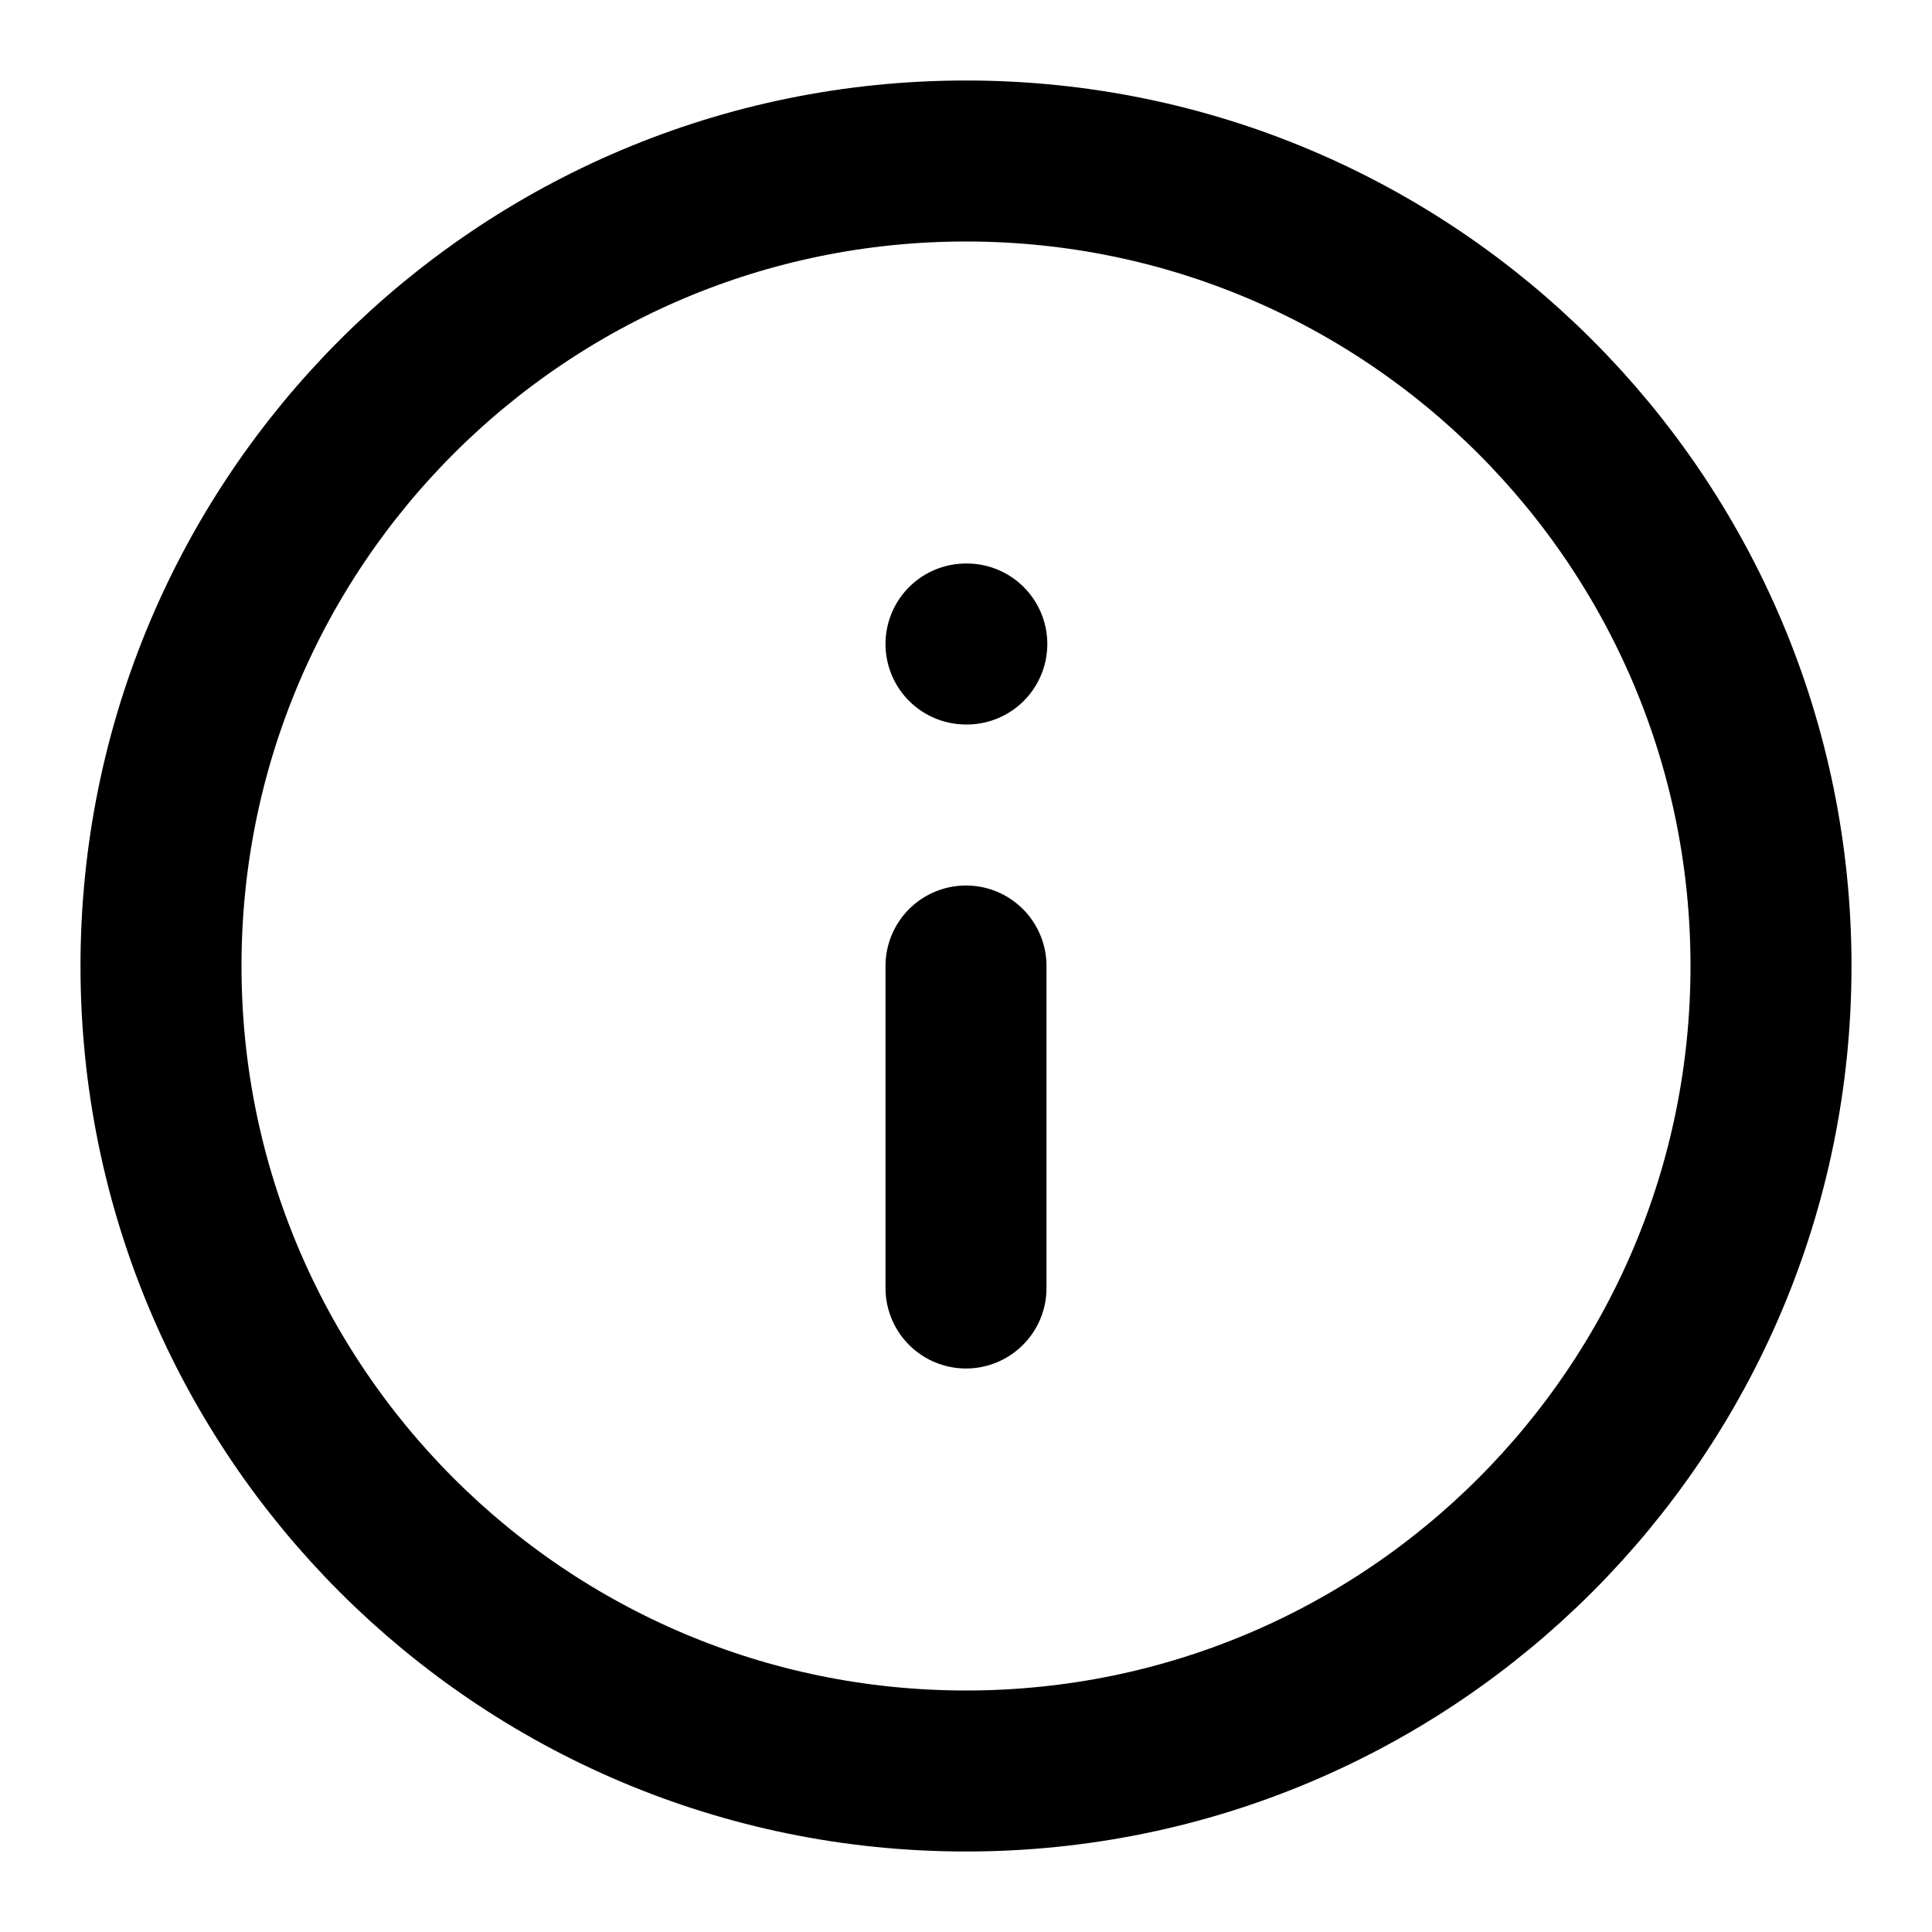
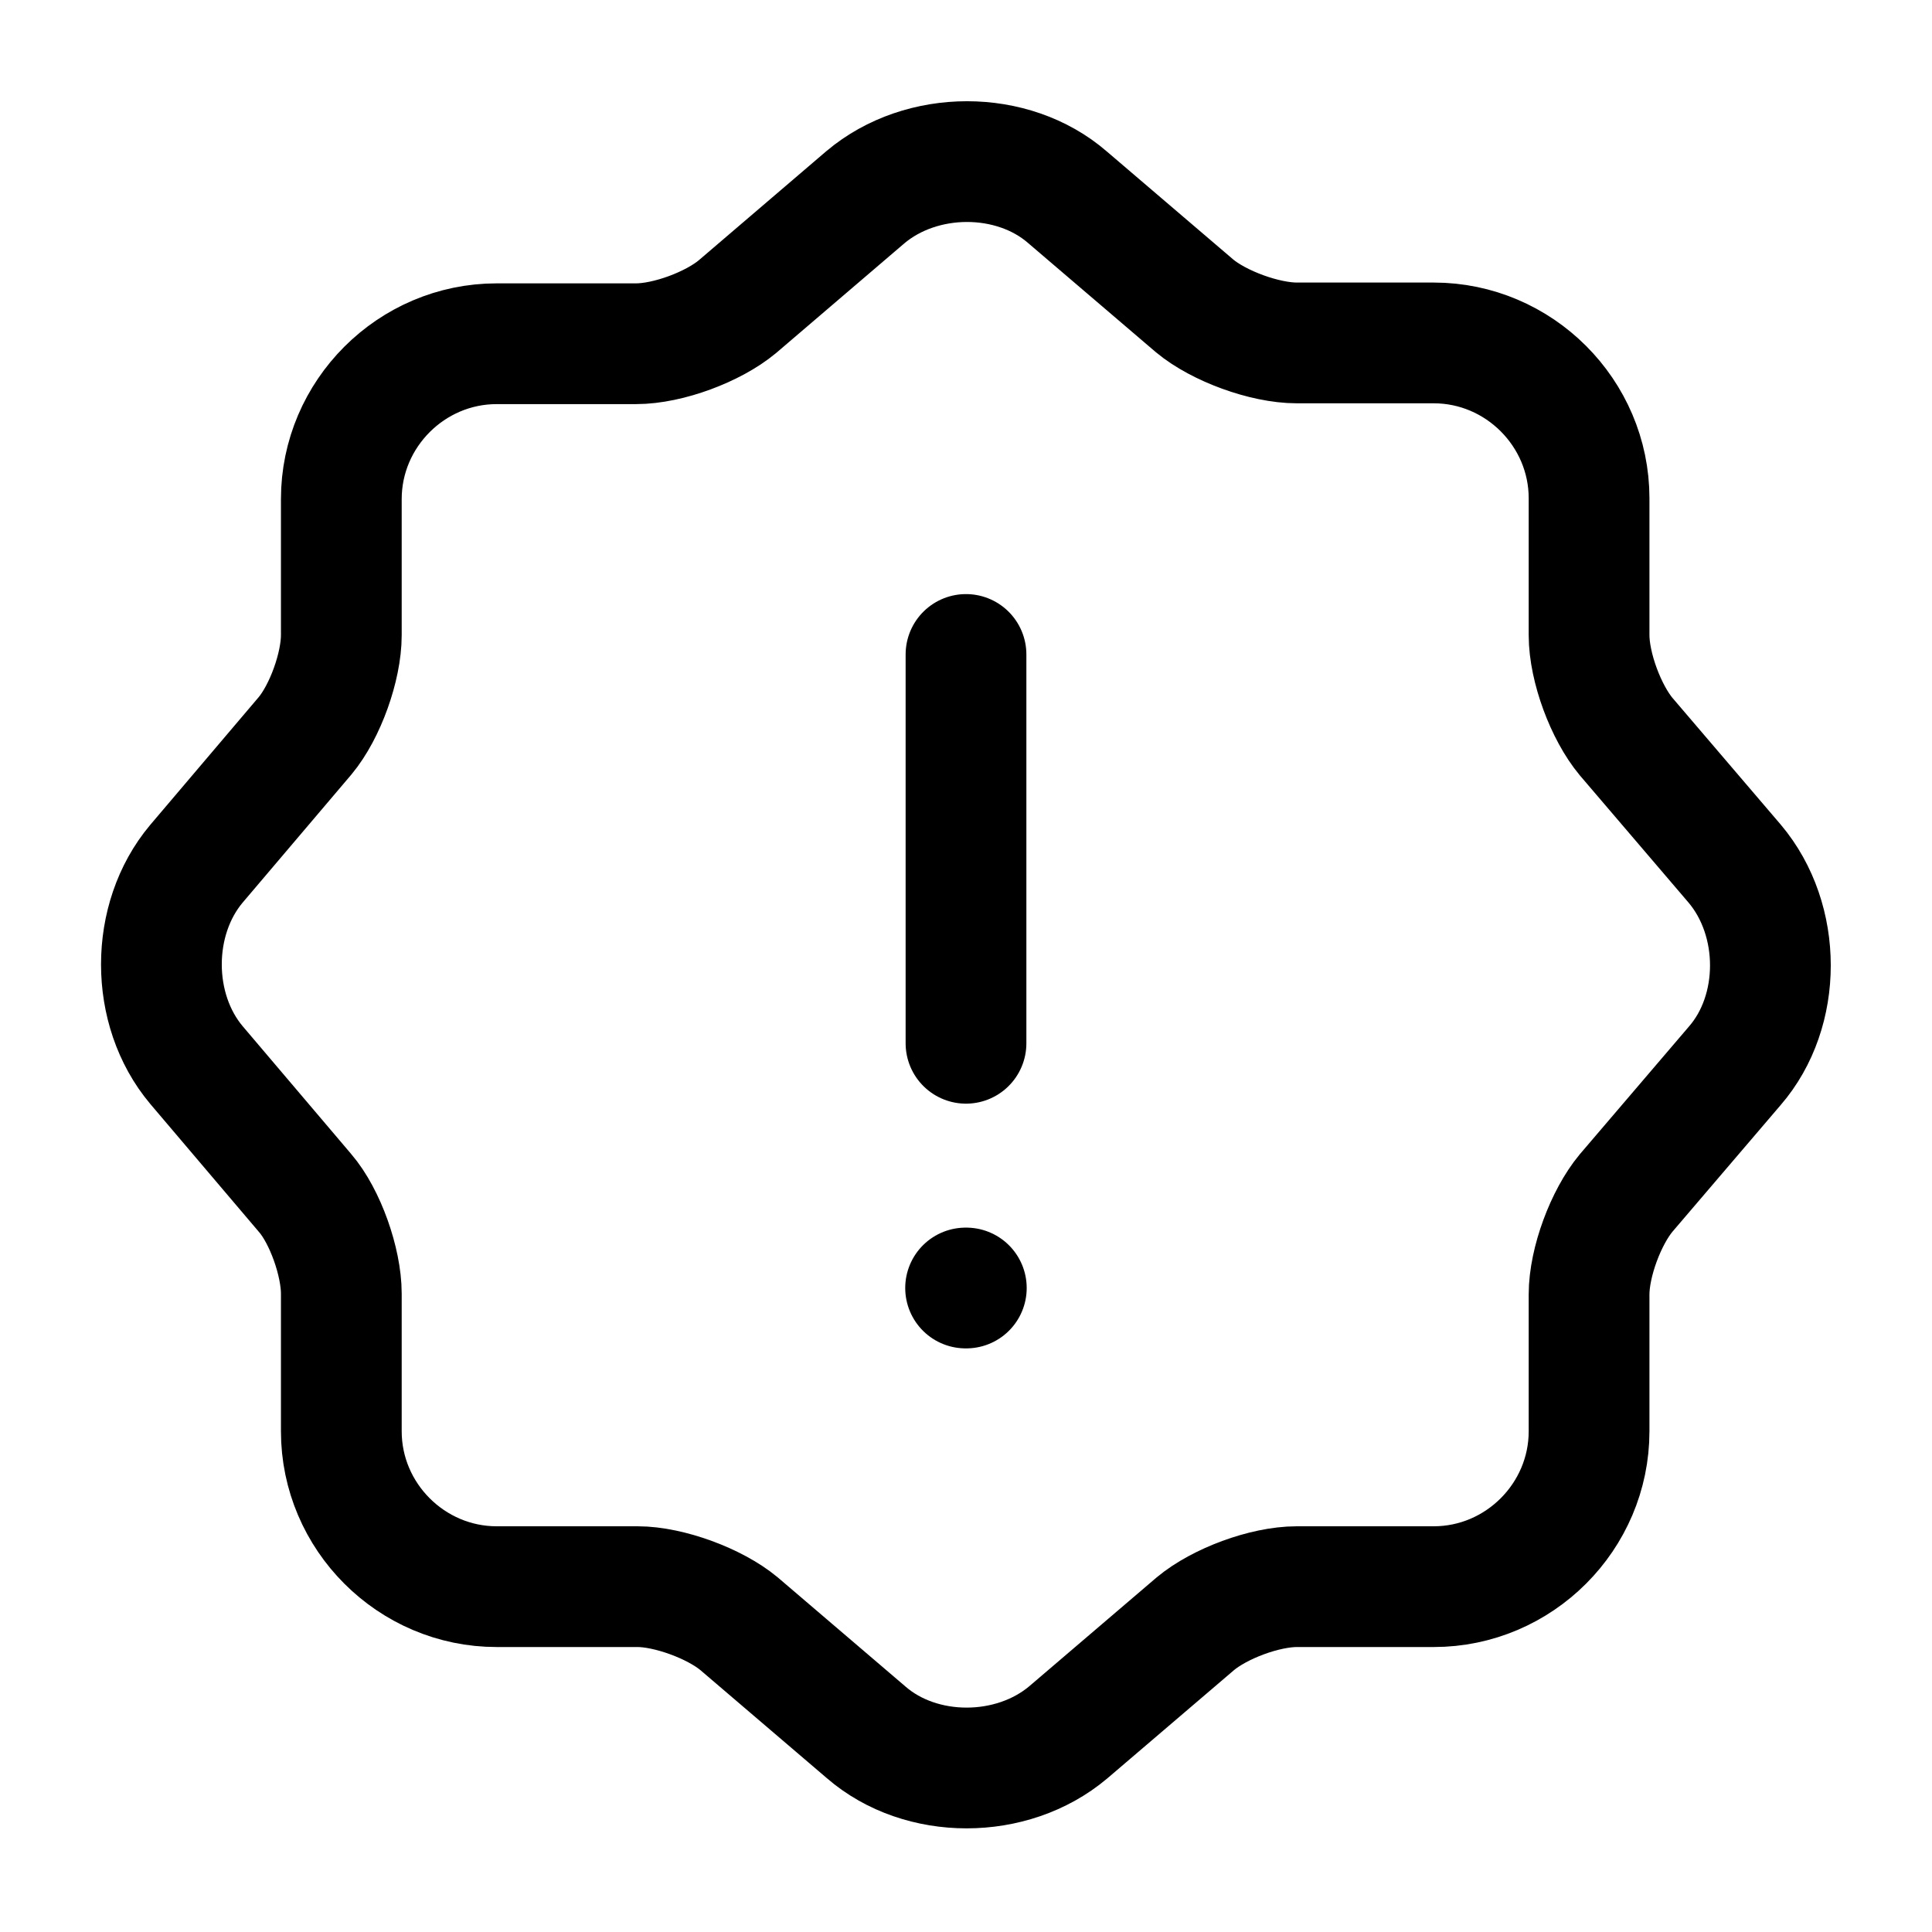
- <svg xmlns="http://www.w3.org/2000/svg" width="32" height="32" viewBox="0 0 24 24">
-   <g fill="none" stroke="currentColor" stroke-linecap="round" stroke-linejoin="round" stroke-width="2">
-     <circle cx="12" cy="12" r="10" />
-     <path d="M12 16v-4m0-4h.01" />
-   </g>
+ <svg xmlns="http://www.w3.org/2000/svg" viewBox="0 0 24 24" fill="none">
+   <path d="M10.75 2.45C11.45 1.86 12.58 1.86 13.26 2.45L14.84 3.8C15.14 4.05 15.71 4.26 16.11 4.26H17.81C18.87 4.26 19.74 5.13 19.74 6.19V7.89C19.74 8.29 19.95 8.85 20.2 9.15L21.55 10.73C22.14 11.43 22.14 12.56 21.55 13.24L20.2 14.82C19.95 15.12 19.74 15.68 19.74 16.08V17.78C19.74 18.84 18.87 19.71 17.81 19.71H16.11C15.71 19.71 15.15 19.92 14.85 20.17L13.27 21.52C12.57 22.11 11.44 22.11 10.76 21.52L9.18 20.17C8.88 19.92 8.31 19.71 7.92 19.71H6.17C5.11 19.71 4.24 18.84 4.24 17.78V16.07C4.24 15.68 4.04 15.11 3.79 14.82L2.44 13.23C1.86 12.54 1.86 11.42 2.44 10.73L3.79 9.14C4.04 8.84 4.24 8.28 4.24 7.89V6.2C4.24 5.14 5.11 4.27 6.17 4.27H7.9C8.3 4.27 8.86 4.06 9.16 3.81L10.75 2.45Z" stroke="currentColor" stroke-width="1.5" stroke-linecap="round" stroke-linejoin="round" />
+   <path d="M12 8.13V12.96" stroke="currentColor" stroke-width="1.5" stroke-linecap="round" stroke-linejoin="round" />
+   <path d="M11.995 16H12.004" stroke="currentColor" stroke-width="1.5" stroke-linecap="round" stroke-linejoin="round" />
</svg>
